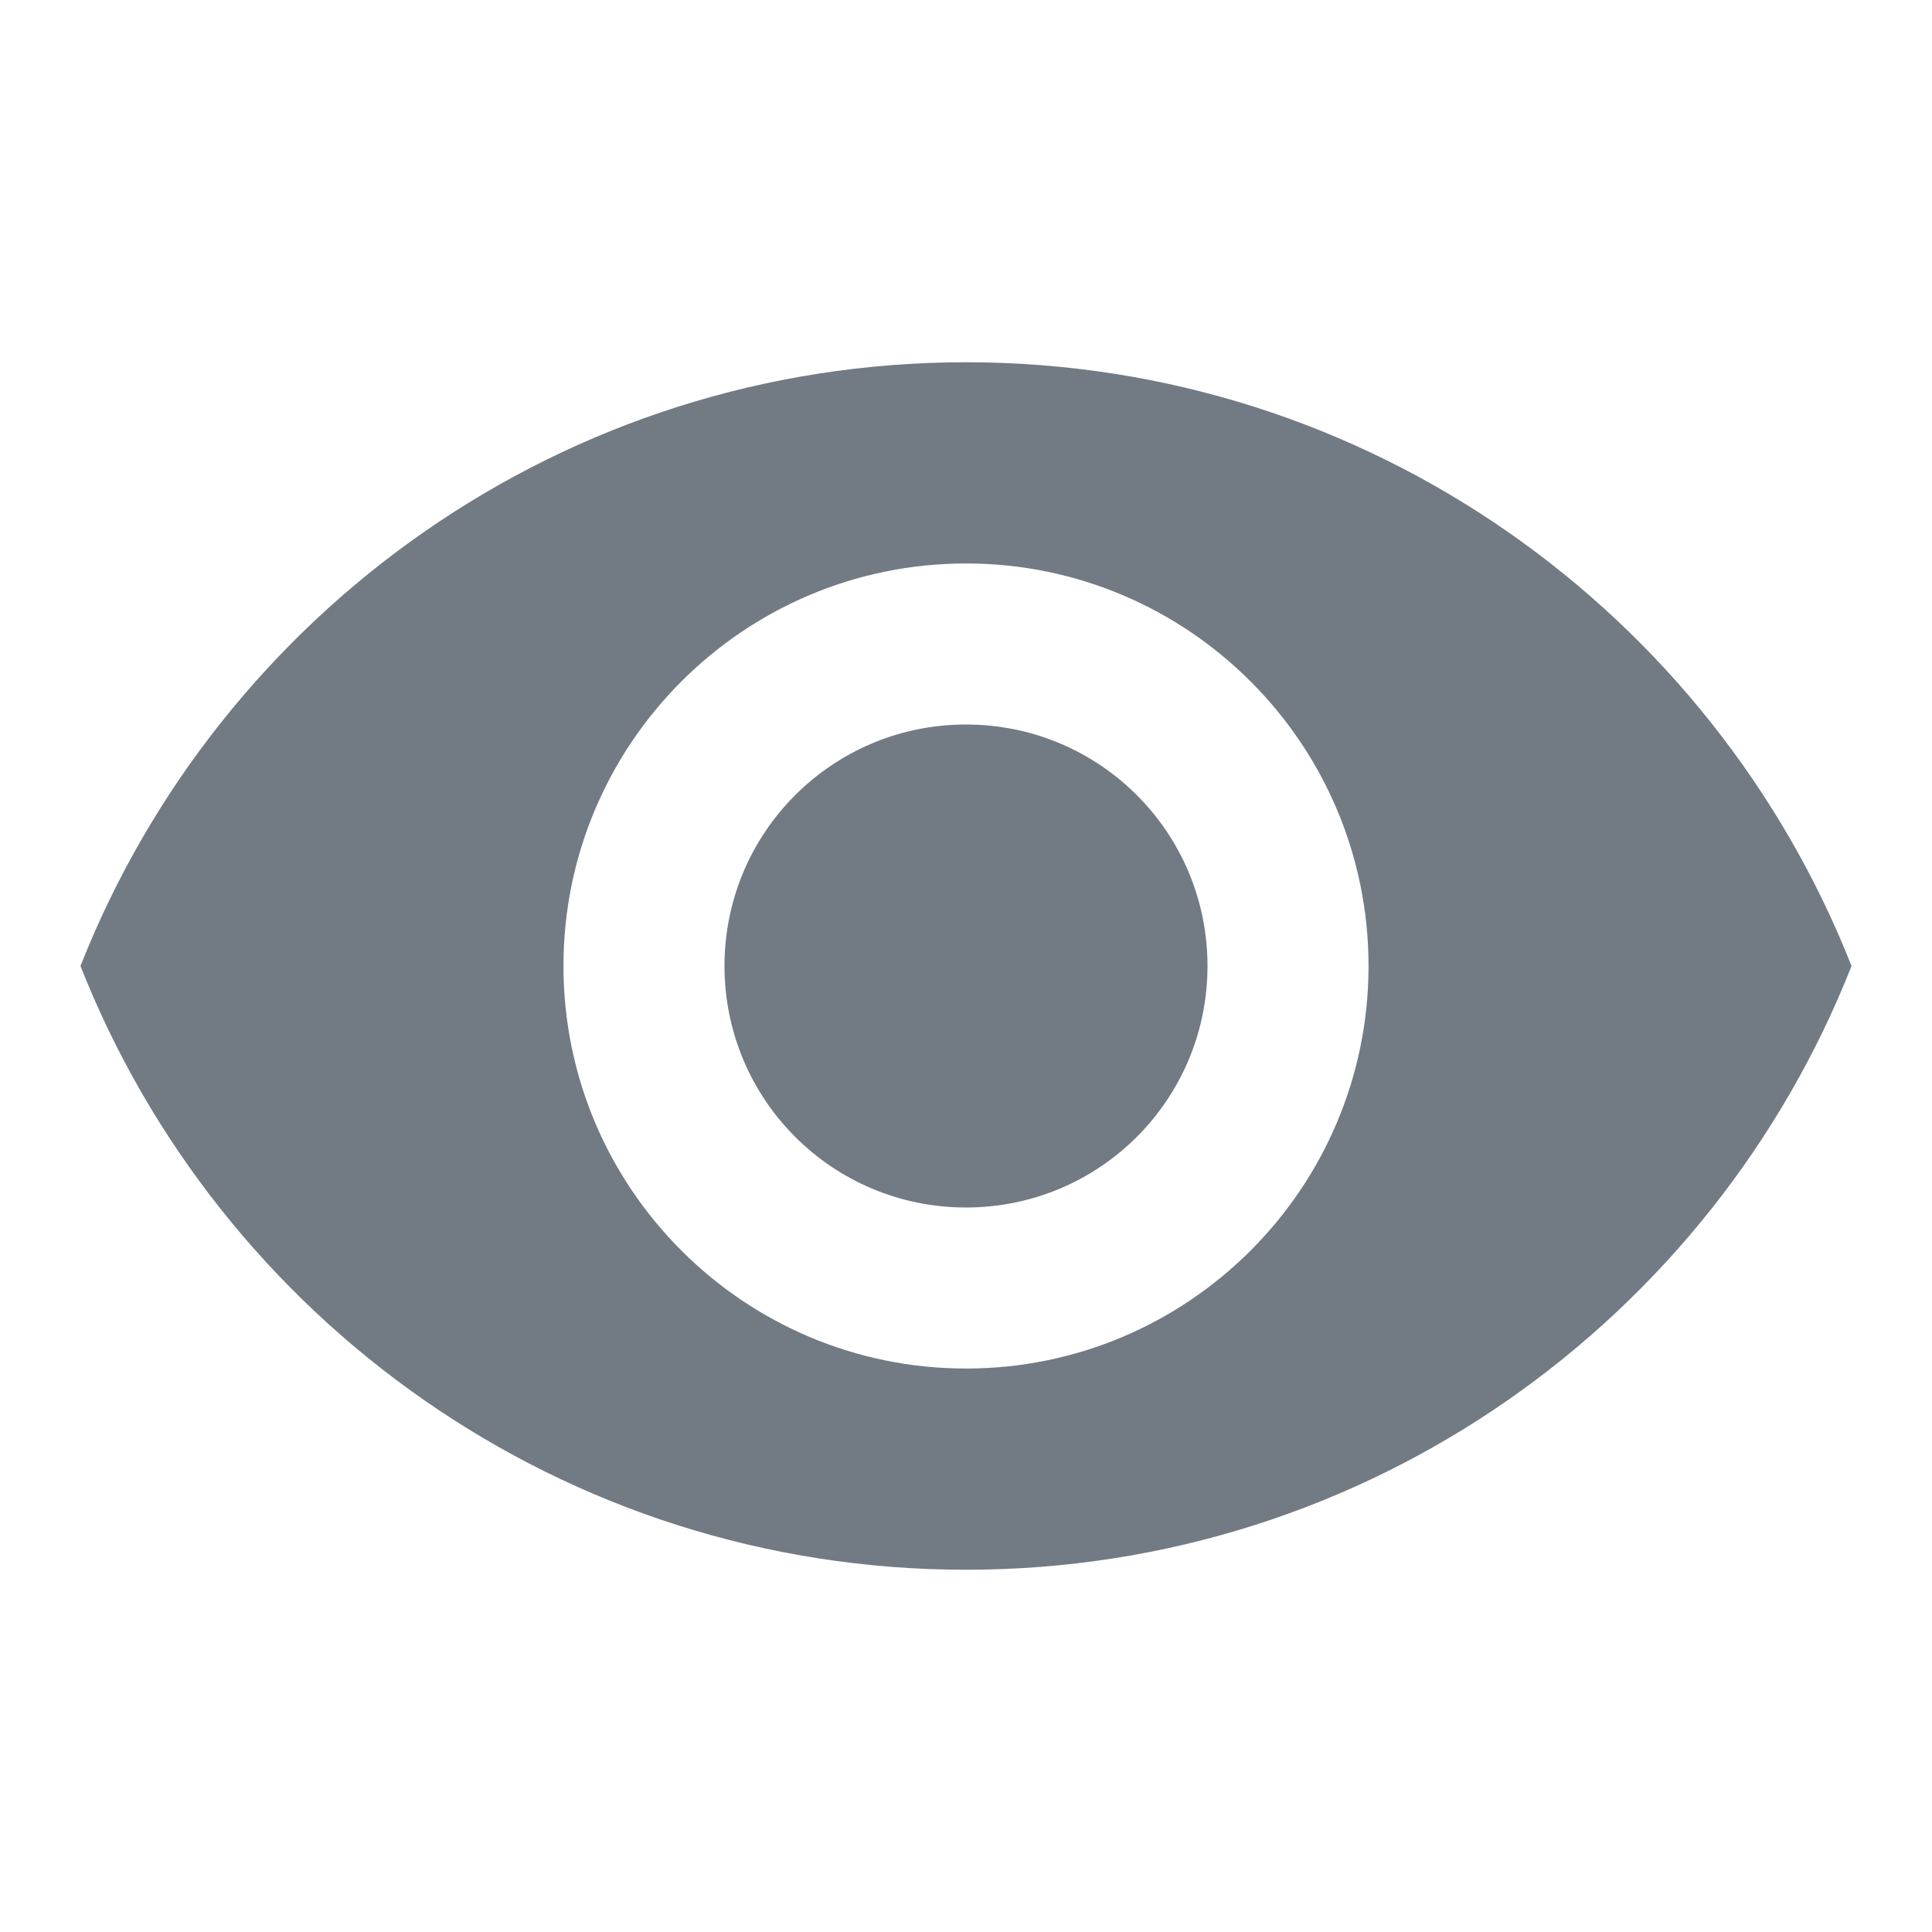
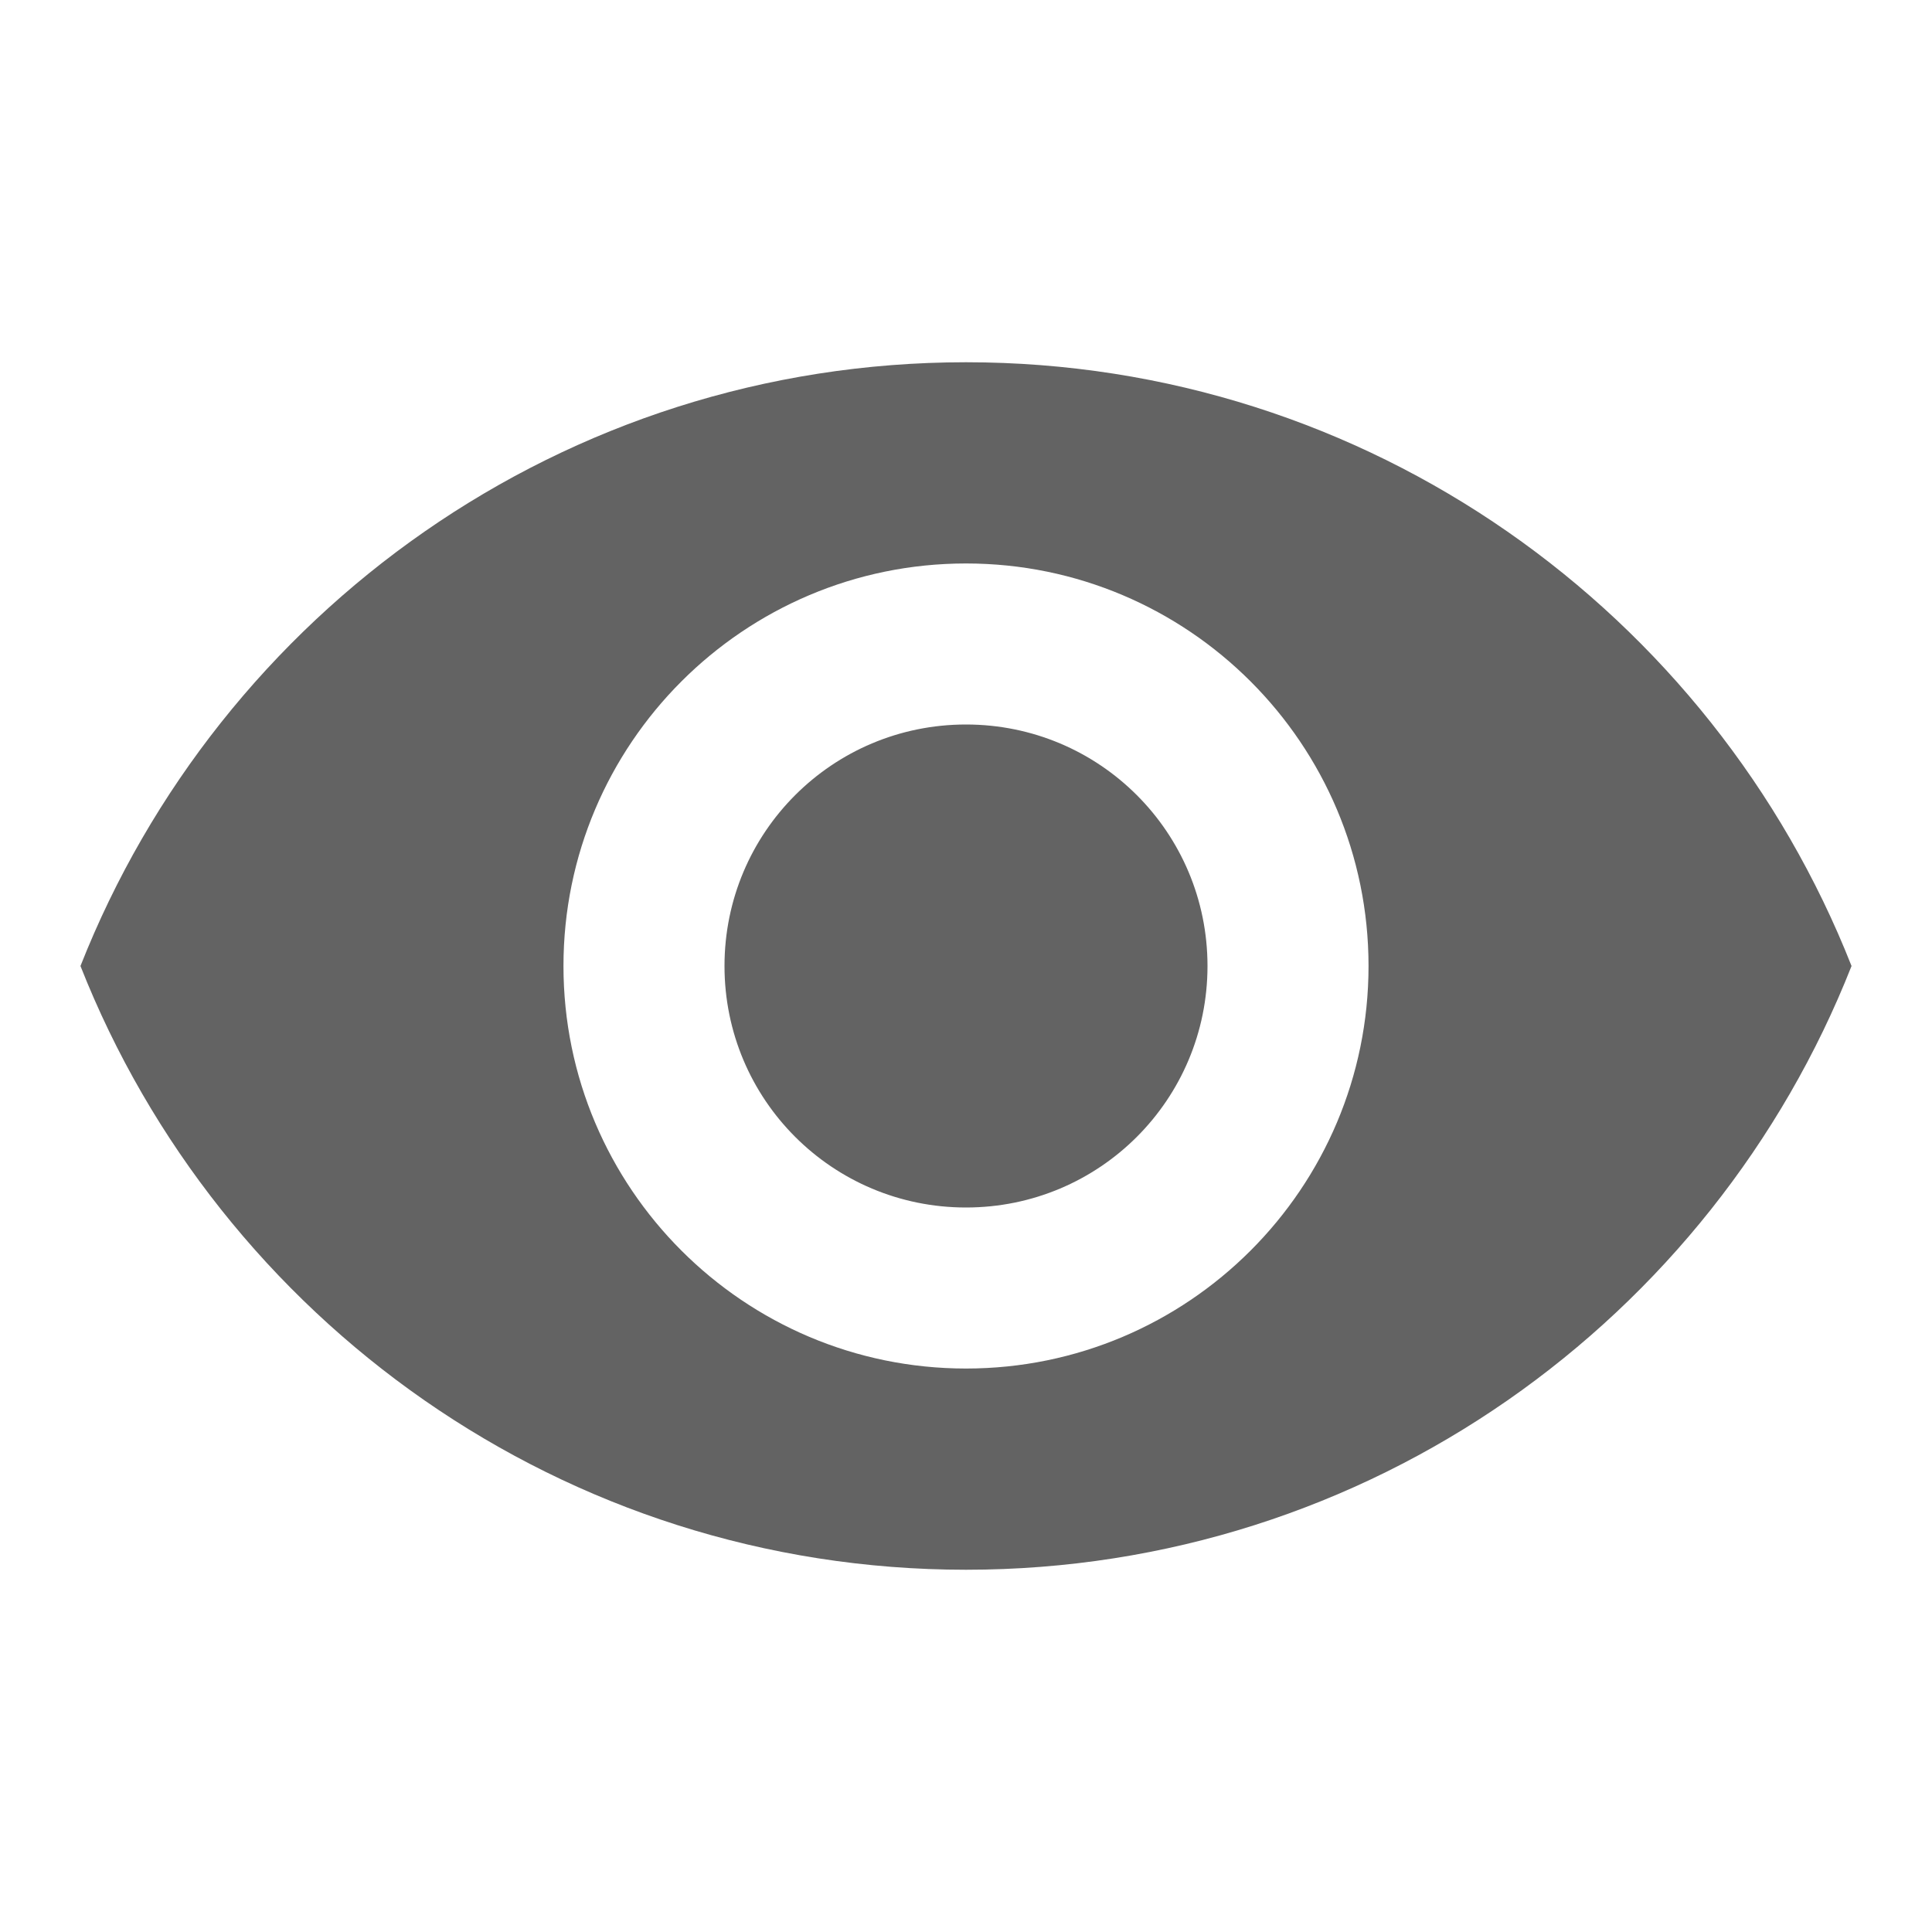
<svg xmlns="http://www.w3.org/2000/svg" width="20" height="20" viewBox="0 0 20 20" fill="none">
-   <path d="M10 3.75C5.833 3.75 2.275 6.342 0.833 10C2.275 13.658 5.833 16.25 10 16.25C14.167 16.25 17.725 13.658 19.167 10C17.725 6.342 14.167 3.75 10 3.75ZM10 14.167C7.7 14.167 5.833 12.3 5.833 10C5.833 7.7 7.7 5.833 10 5.833C12.3 5.833 14.167 7.7 14.167 10C14.167 12.3 12.3 14.167 10 14.167ZM10 7.5C8.617 7.5 7.5 8.617 7.5 10C7.5 11.383 8.617 12.5 10 12.5C11.383 12.5 12.5 11.383 12.5 10C12.5 8.617 11.383 7.5 10 7.5Z" fill="#727B84" />
+   <path d="M10 3.75C5.833 3.75 2.275 6.342 0.833 10C2.275 13.658 5.833 16.25 10 16.25C14.167 16.25 17.725 13.658 19.167 10C17.725 6.342 14.167 3.75 10 3.75ZM10 14.167C7.7 14.167 5.833 12.3 5.833 10C5.833 7.7 7.7 5.833 10 5.833C12.3 5.833 14.167 7.7 14.167 10C14.167 12.3 12.3 14.167 10 14.167ZM10 7.5C8.617 7.5 7.5 8.617 7.5 10C7.5 11.383 8.617 12.5 10 12.5C11.383 12.5 12.5 11.383 12.5 10C12.5 8.617 11.383 7.5 10 7.5Z" fill="#636363" />
</svg>
